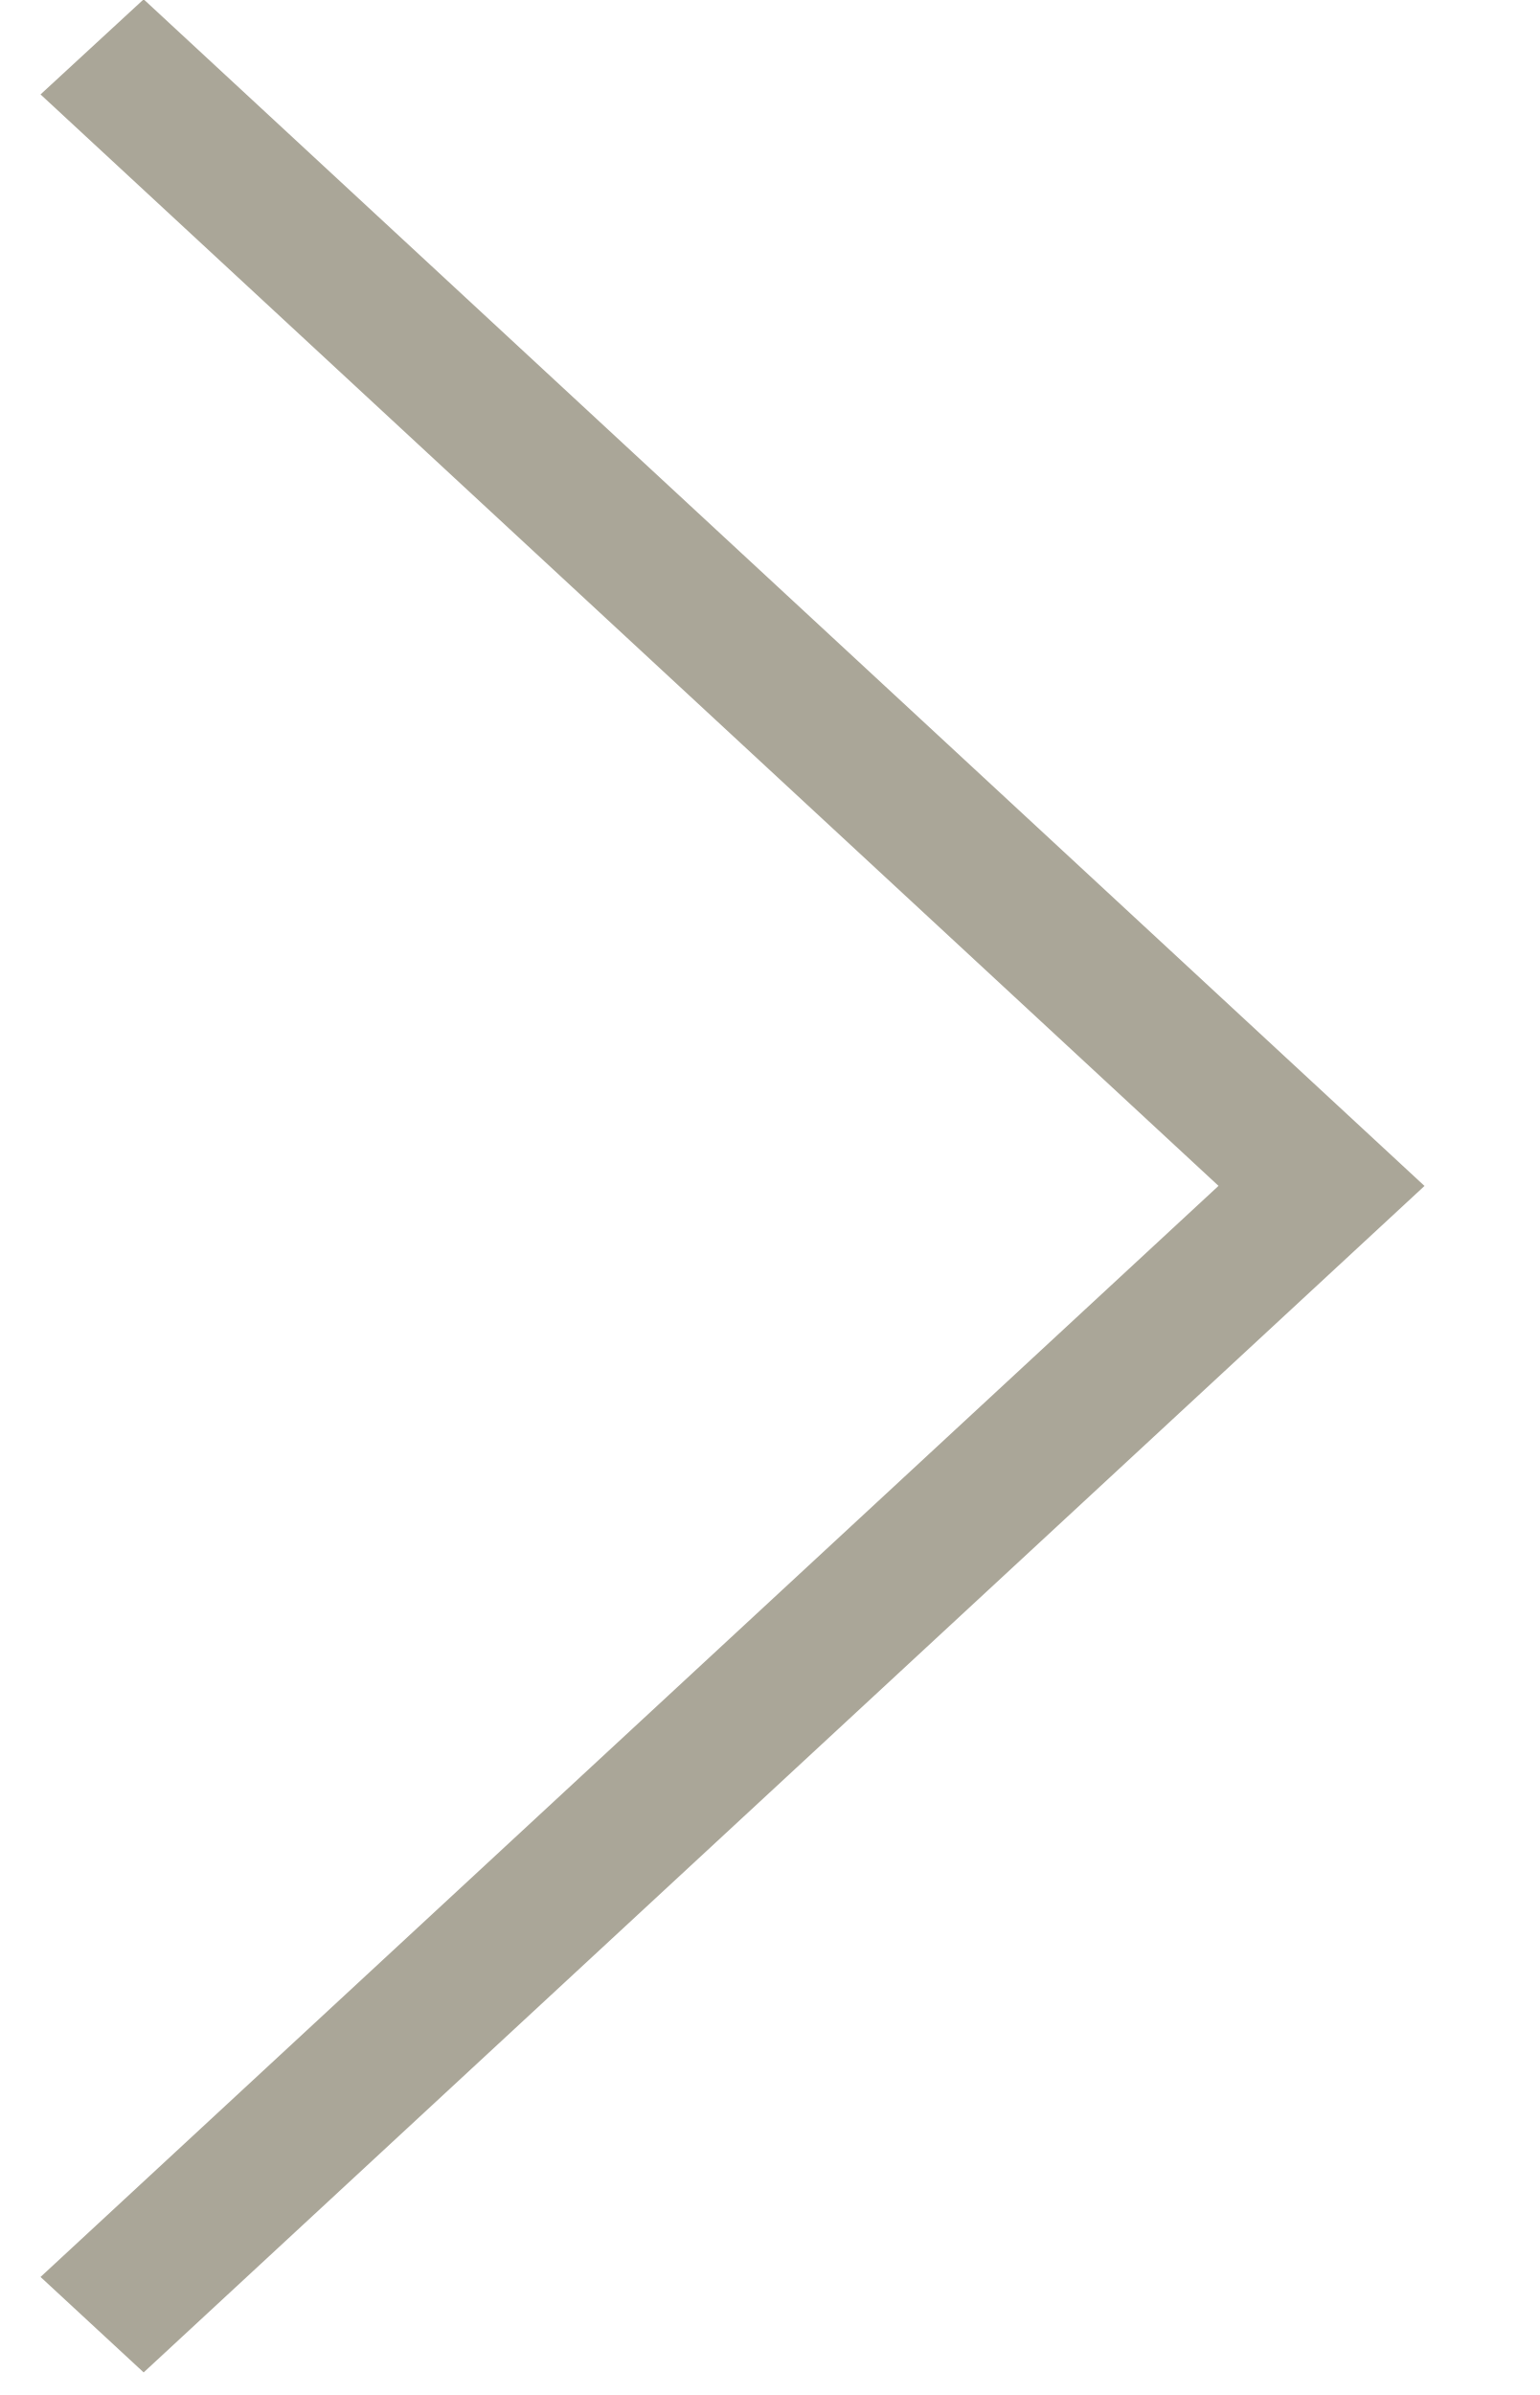
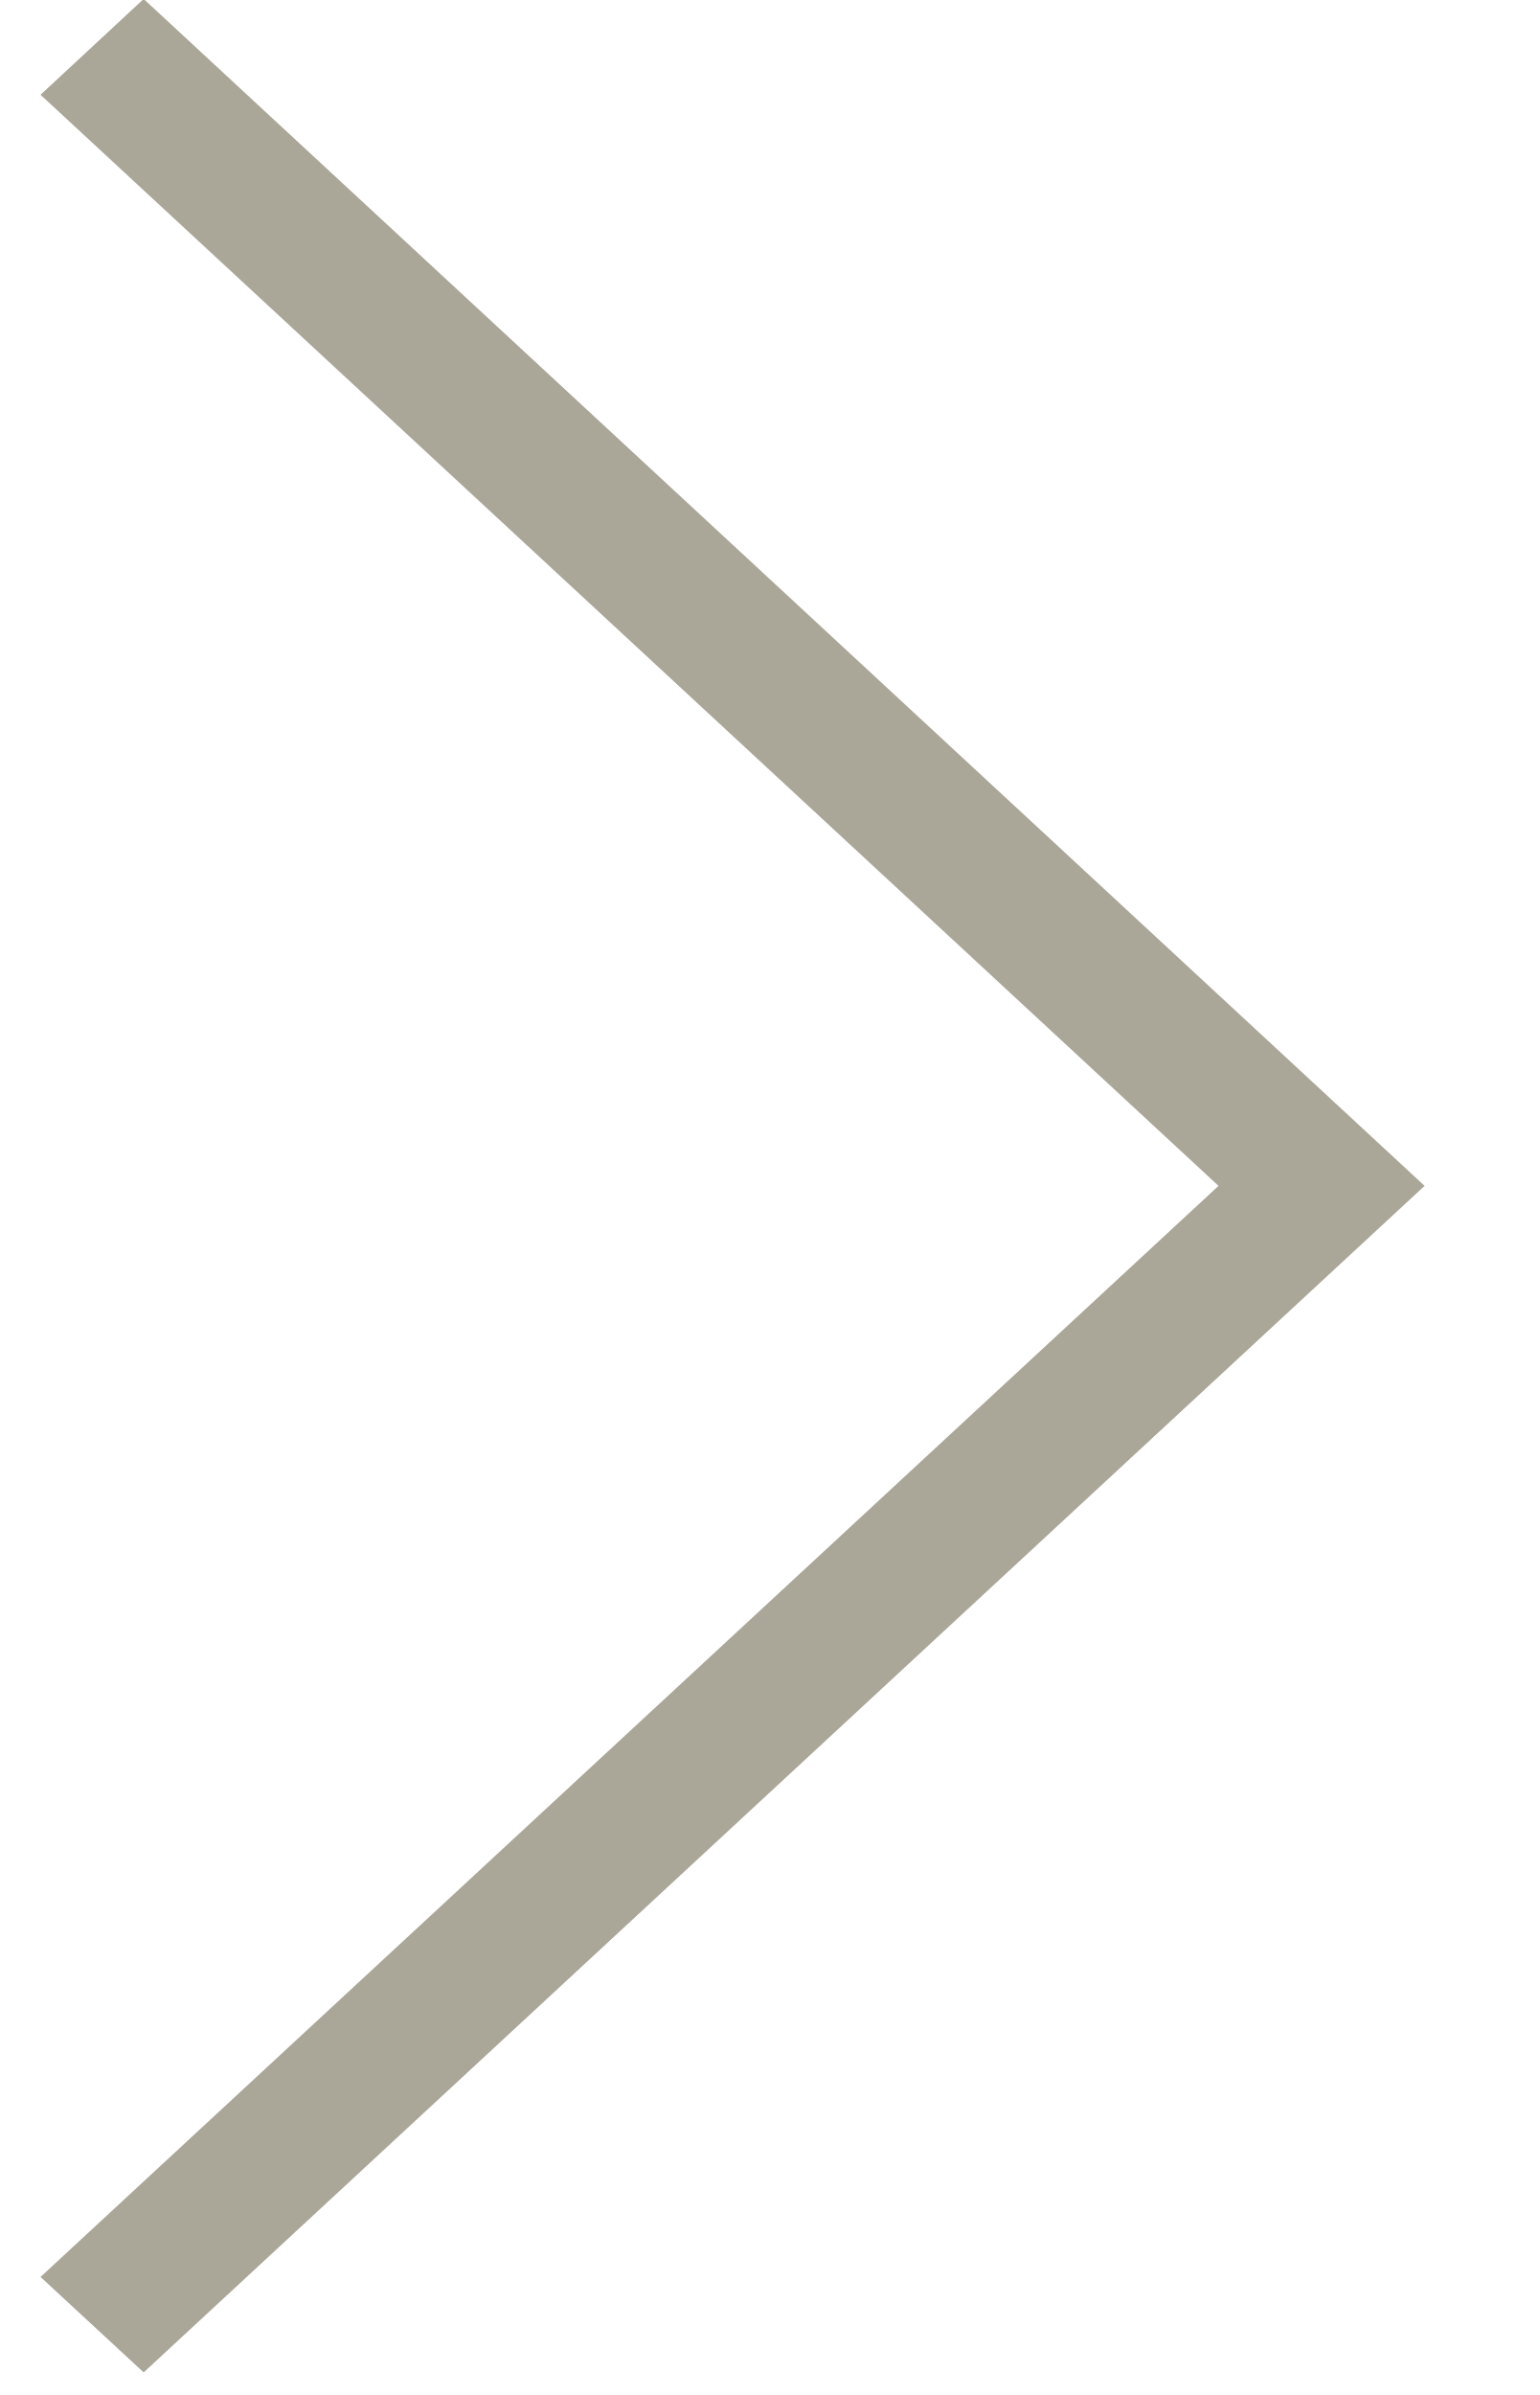
<svg xmlns="http://www.w3.org/2000/svg" width="9" height="14" viewBox="0 0 9 14">
-   <g id="Campaign-Page" fill="none" fill-rule="evenodd">
-     <g id="Campaign-Page---Client-Content" fill="#AAA698">
-       <g>
-         <g>
-           <g>
-             <g>
-               <path d="M8.33 6.932L.84 13.868l-.603-.558 6.888-6.378L.237.552.84-.004l7.49 6.937" />
-             </g>
-           </g>
-         </g>
-       </g>
-     </g>
-   </g>
+   <path d="M8.33 6.932L.84 13.868l-.603-.558 6.888-6.378L.237.554l.603-.56 7.49 6.938" fill="#AAA698" fill-rule="evenodd" />
</svg>
